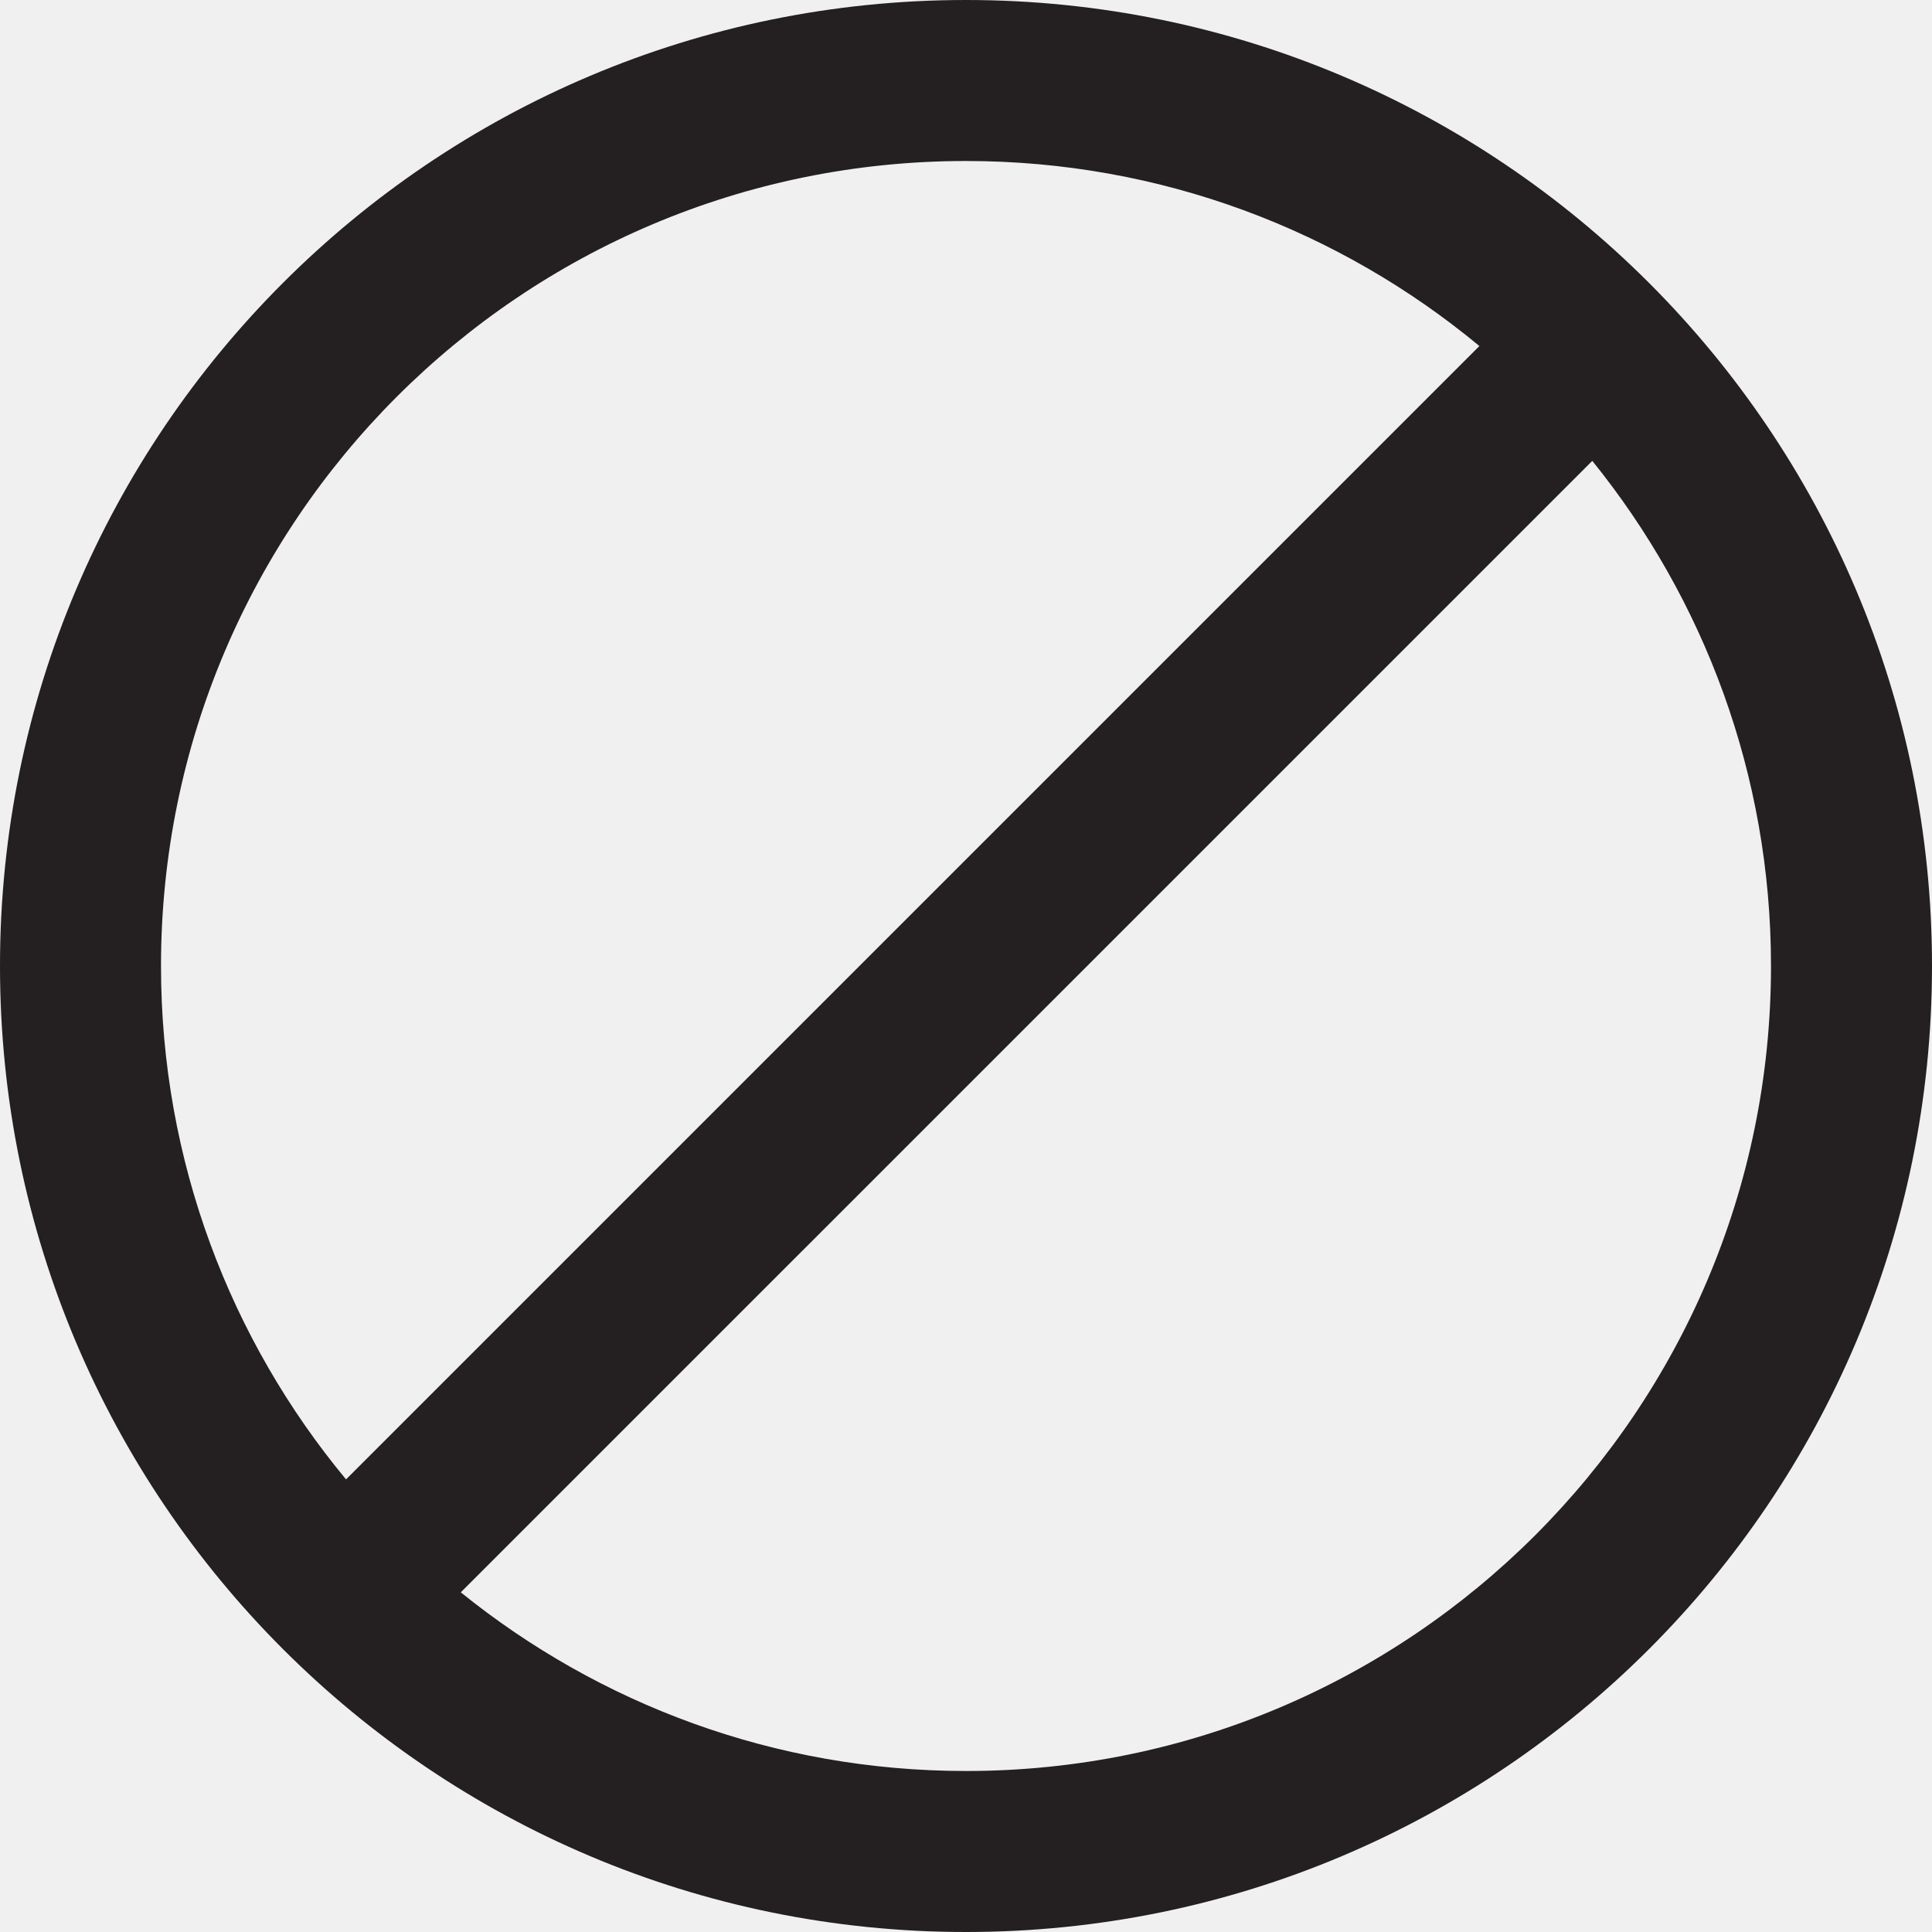
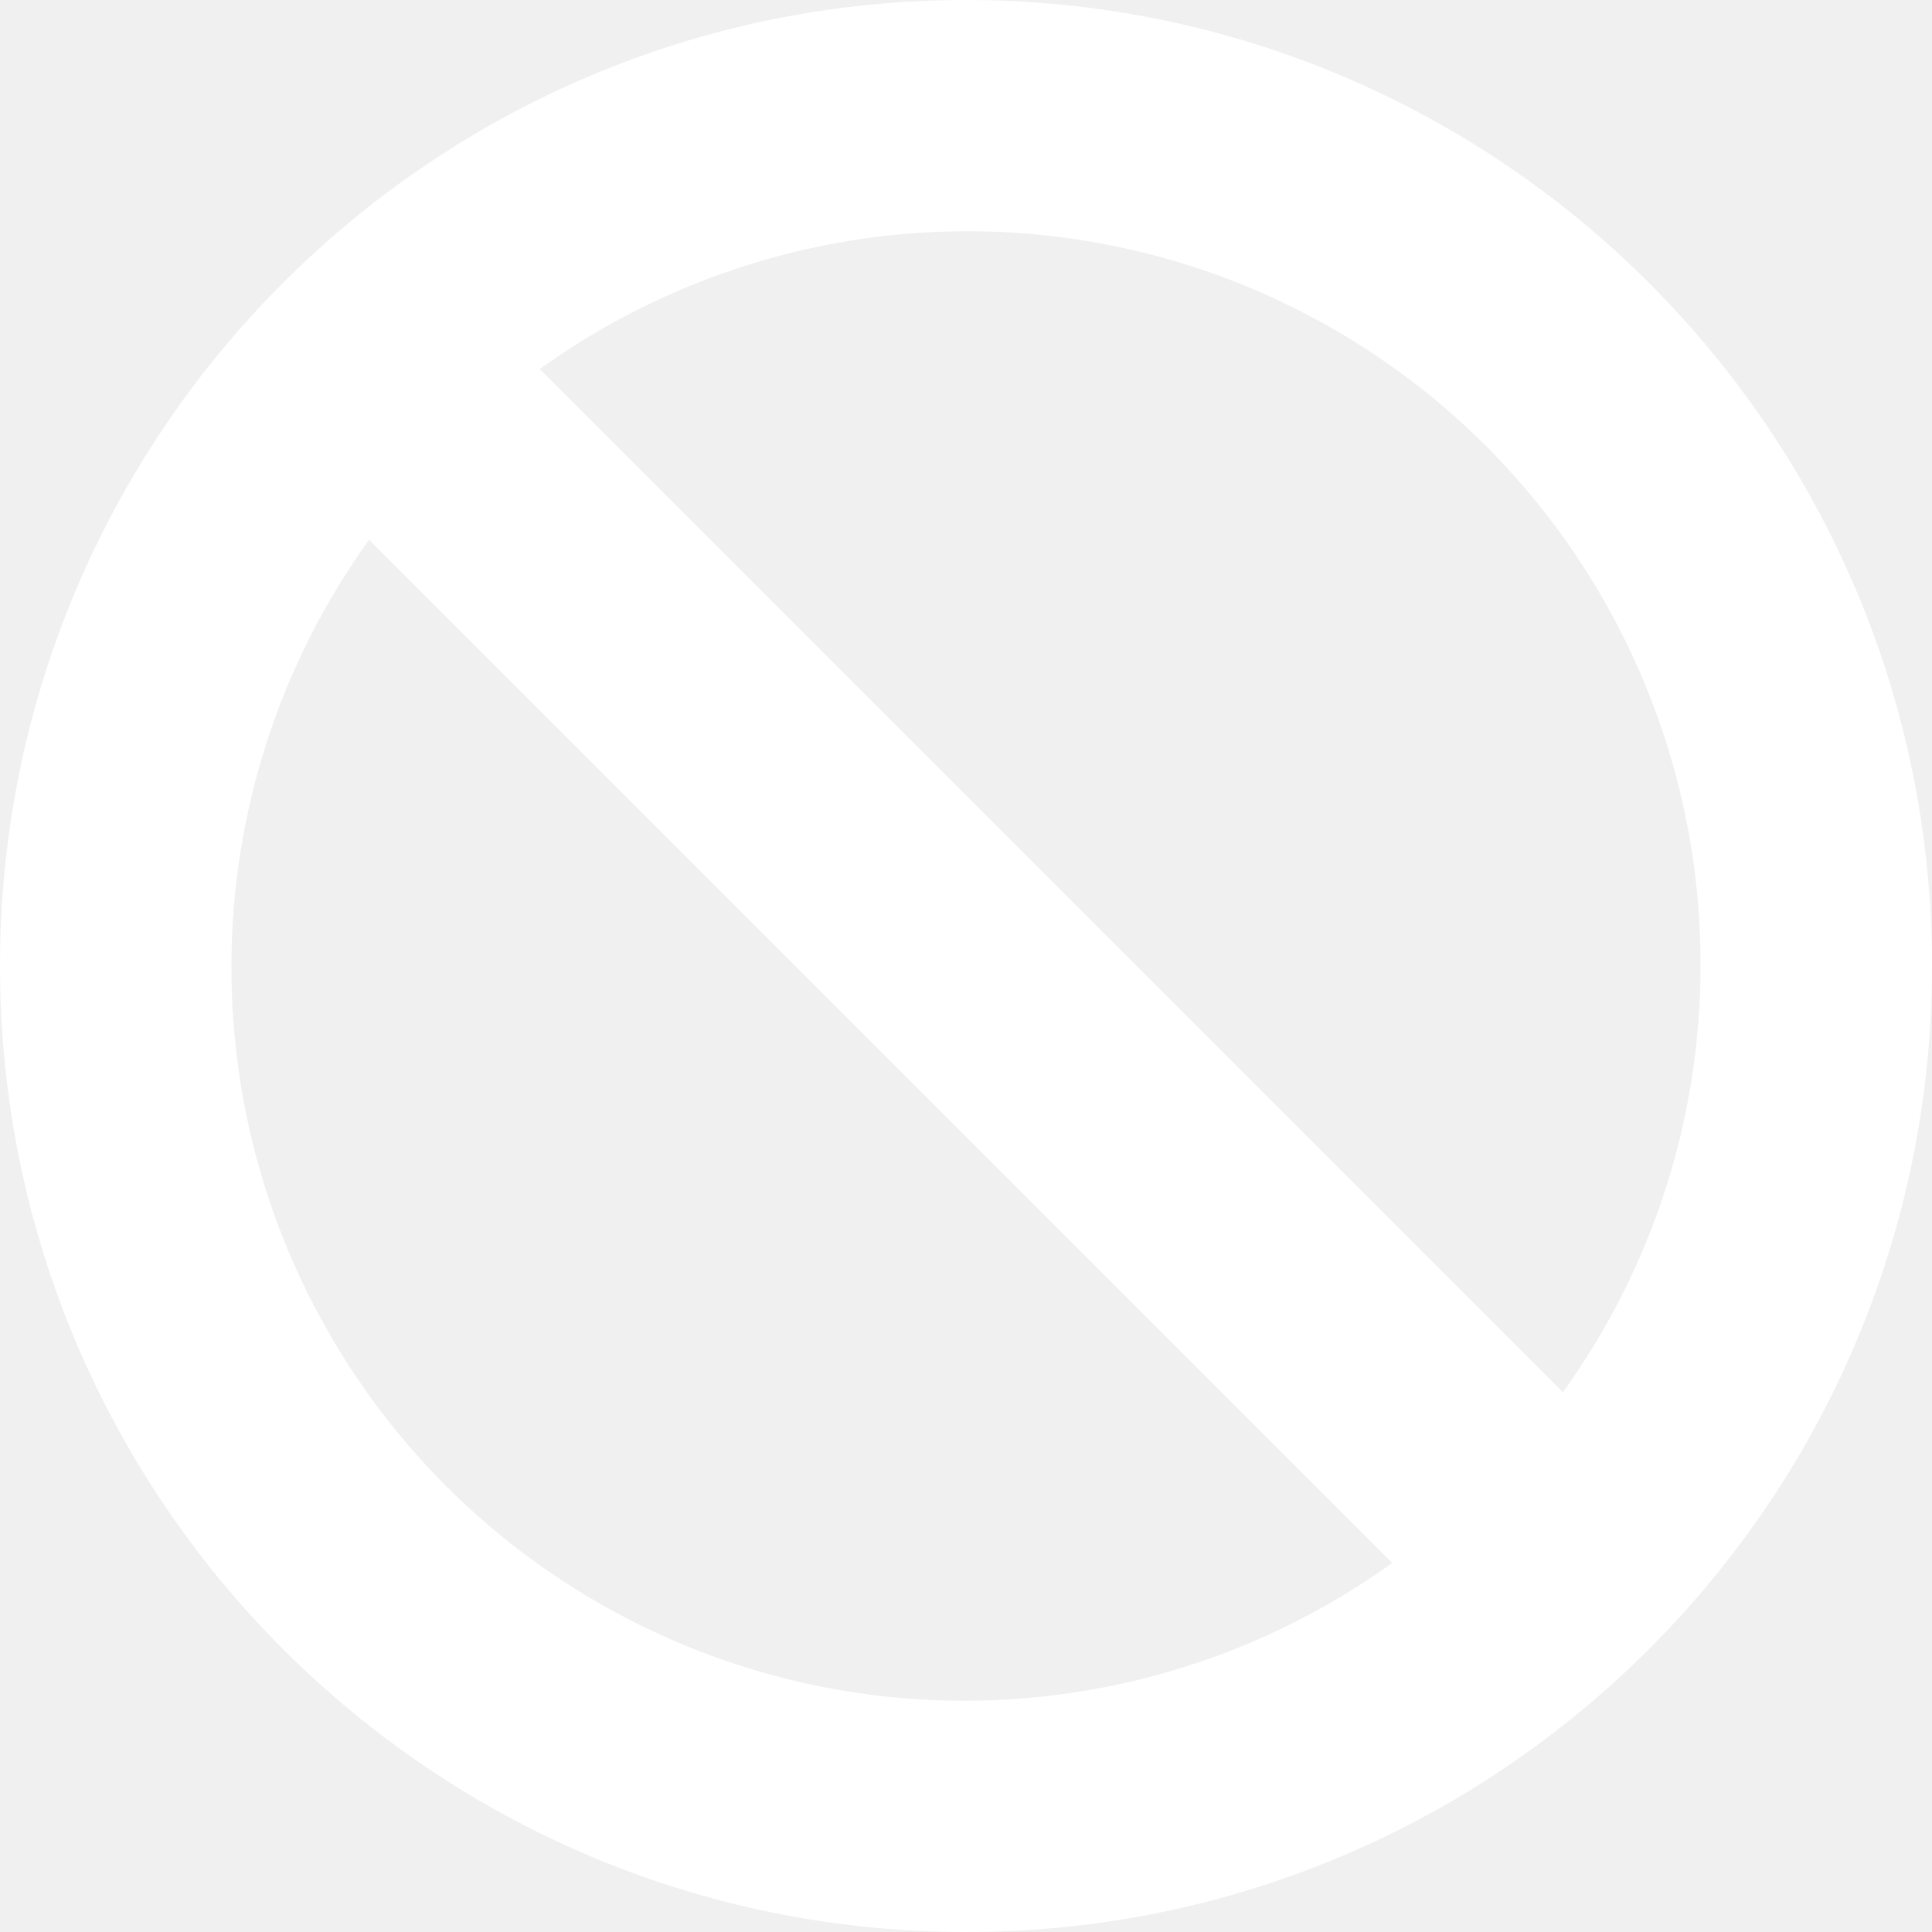
- <svg xmlns="http://www.w3.org/2000/svg" enable-background="new 0 0 48 48" height="48px" id="Layer_1" version="1.1" viewBox="0 0 48 48" width="48px" xml:space="preserve">
-   <g id="Layer_3">
-     <path d="M24,0C10.745,0,0,10.745,0,24s10.745,24,24,24s24-10.745,24-24S37.255,0,24,0z M4,24   C4,12.954,12.954,4,24,4c4.85,0,9.293,1.727,12.755,4.597L8.597,36.755C5.727,33.293,4,28.85,4,24z M24,44   c-4.756,0-9.119-1.667-12.552-4.439l28.112-28.111C42.333,14.881,44,19.244,44,24C44,35.046,35.046,44,24,44z" fill="#241F20" />
+ <svg xmlns="http://www.w3.org/2000/svg" viewBox="0 0 48 48">
+   <defs>
+     <style>.cls-1{fill:#fff;}</style>
+   </defs>
+   <g id="Layer_2" data-name="Layer 2">
+     <g id="Icon">
+       <path class="cls-1" d="M24,0A24,24,0,1,0,48,24,24,24,0,0,0,24,0ZM42.25,24a18.14,18.14,0,0,1-3.42,10.59L13.41,9.17A18.21,18.21,0,0,1,42.25,24ZM5.75,24A18.14,18.14,0,0,1,9.17,13.41L34.59,38.83A18.21,18.21,0,0,1,5.75,24Z" />
+     </g>
  </g>
</svg>
